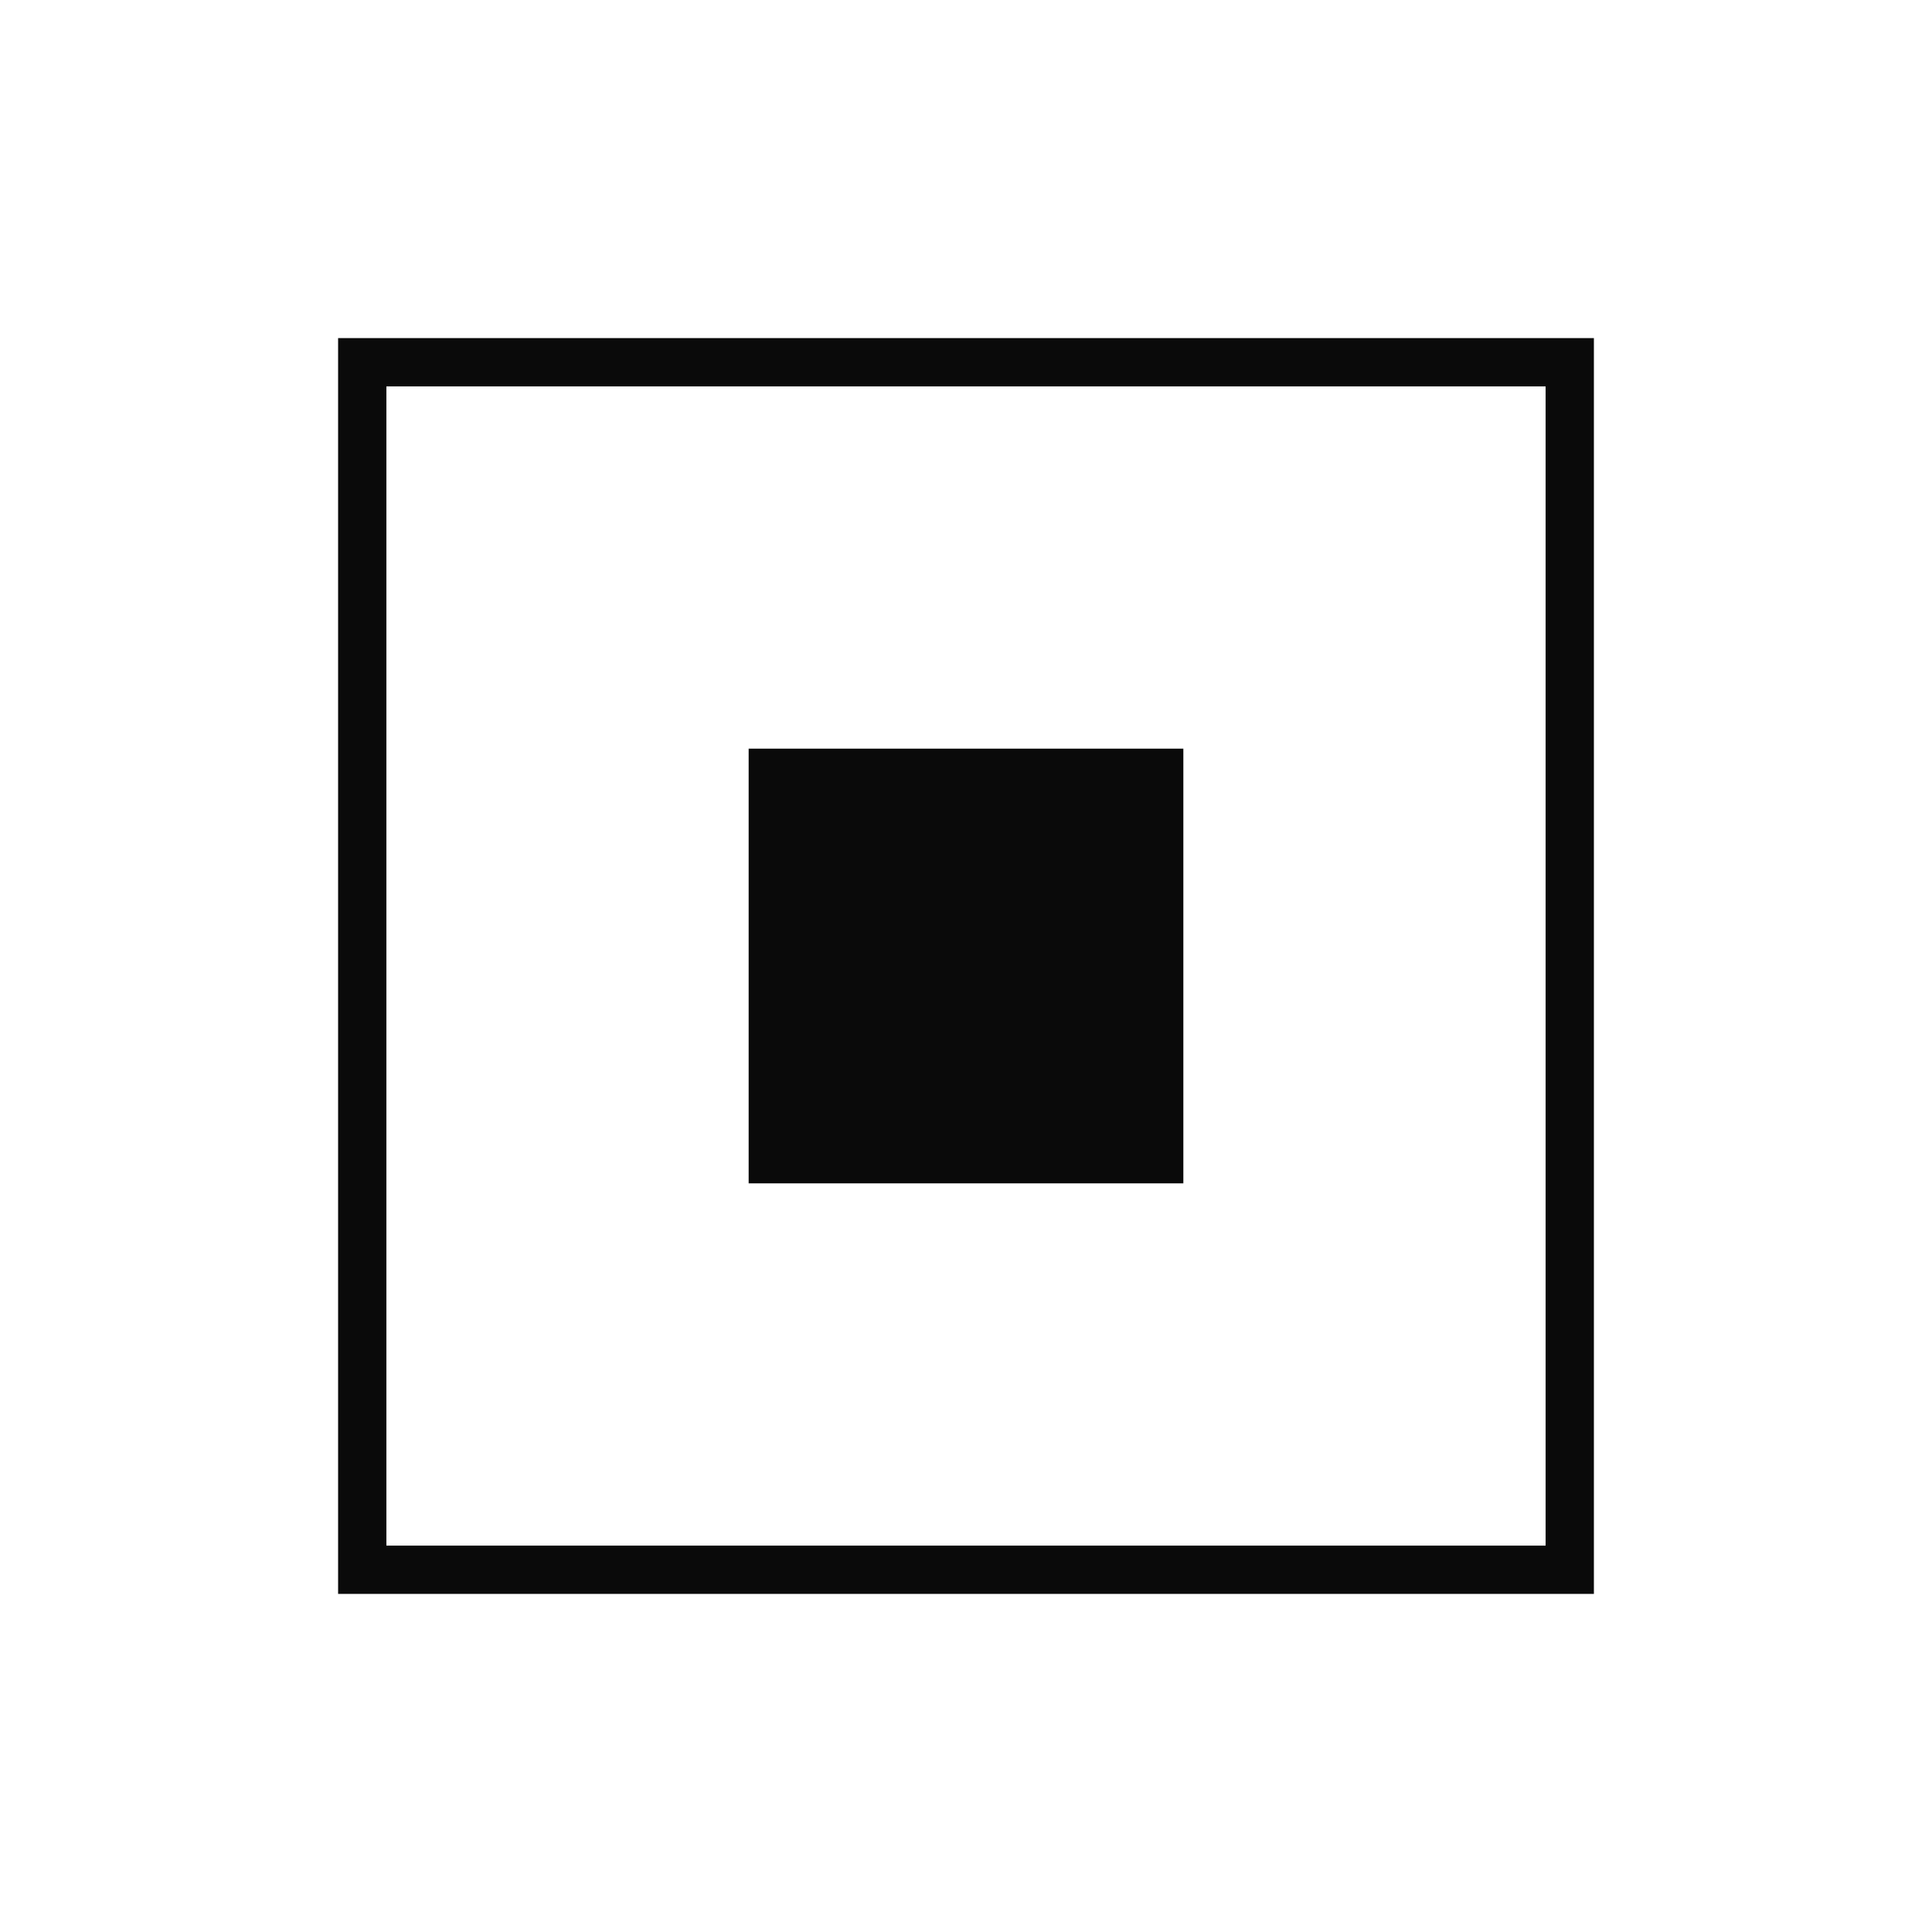
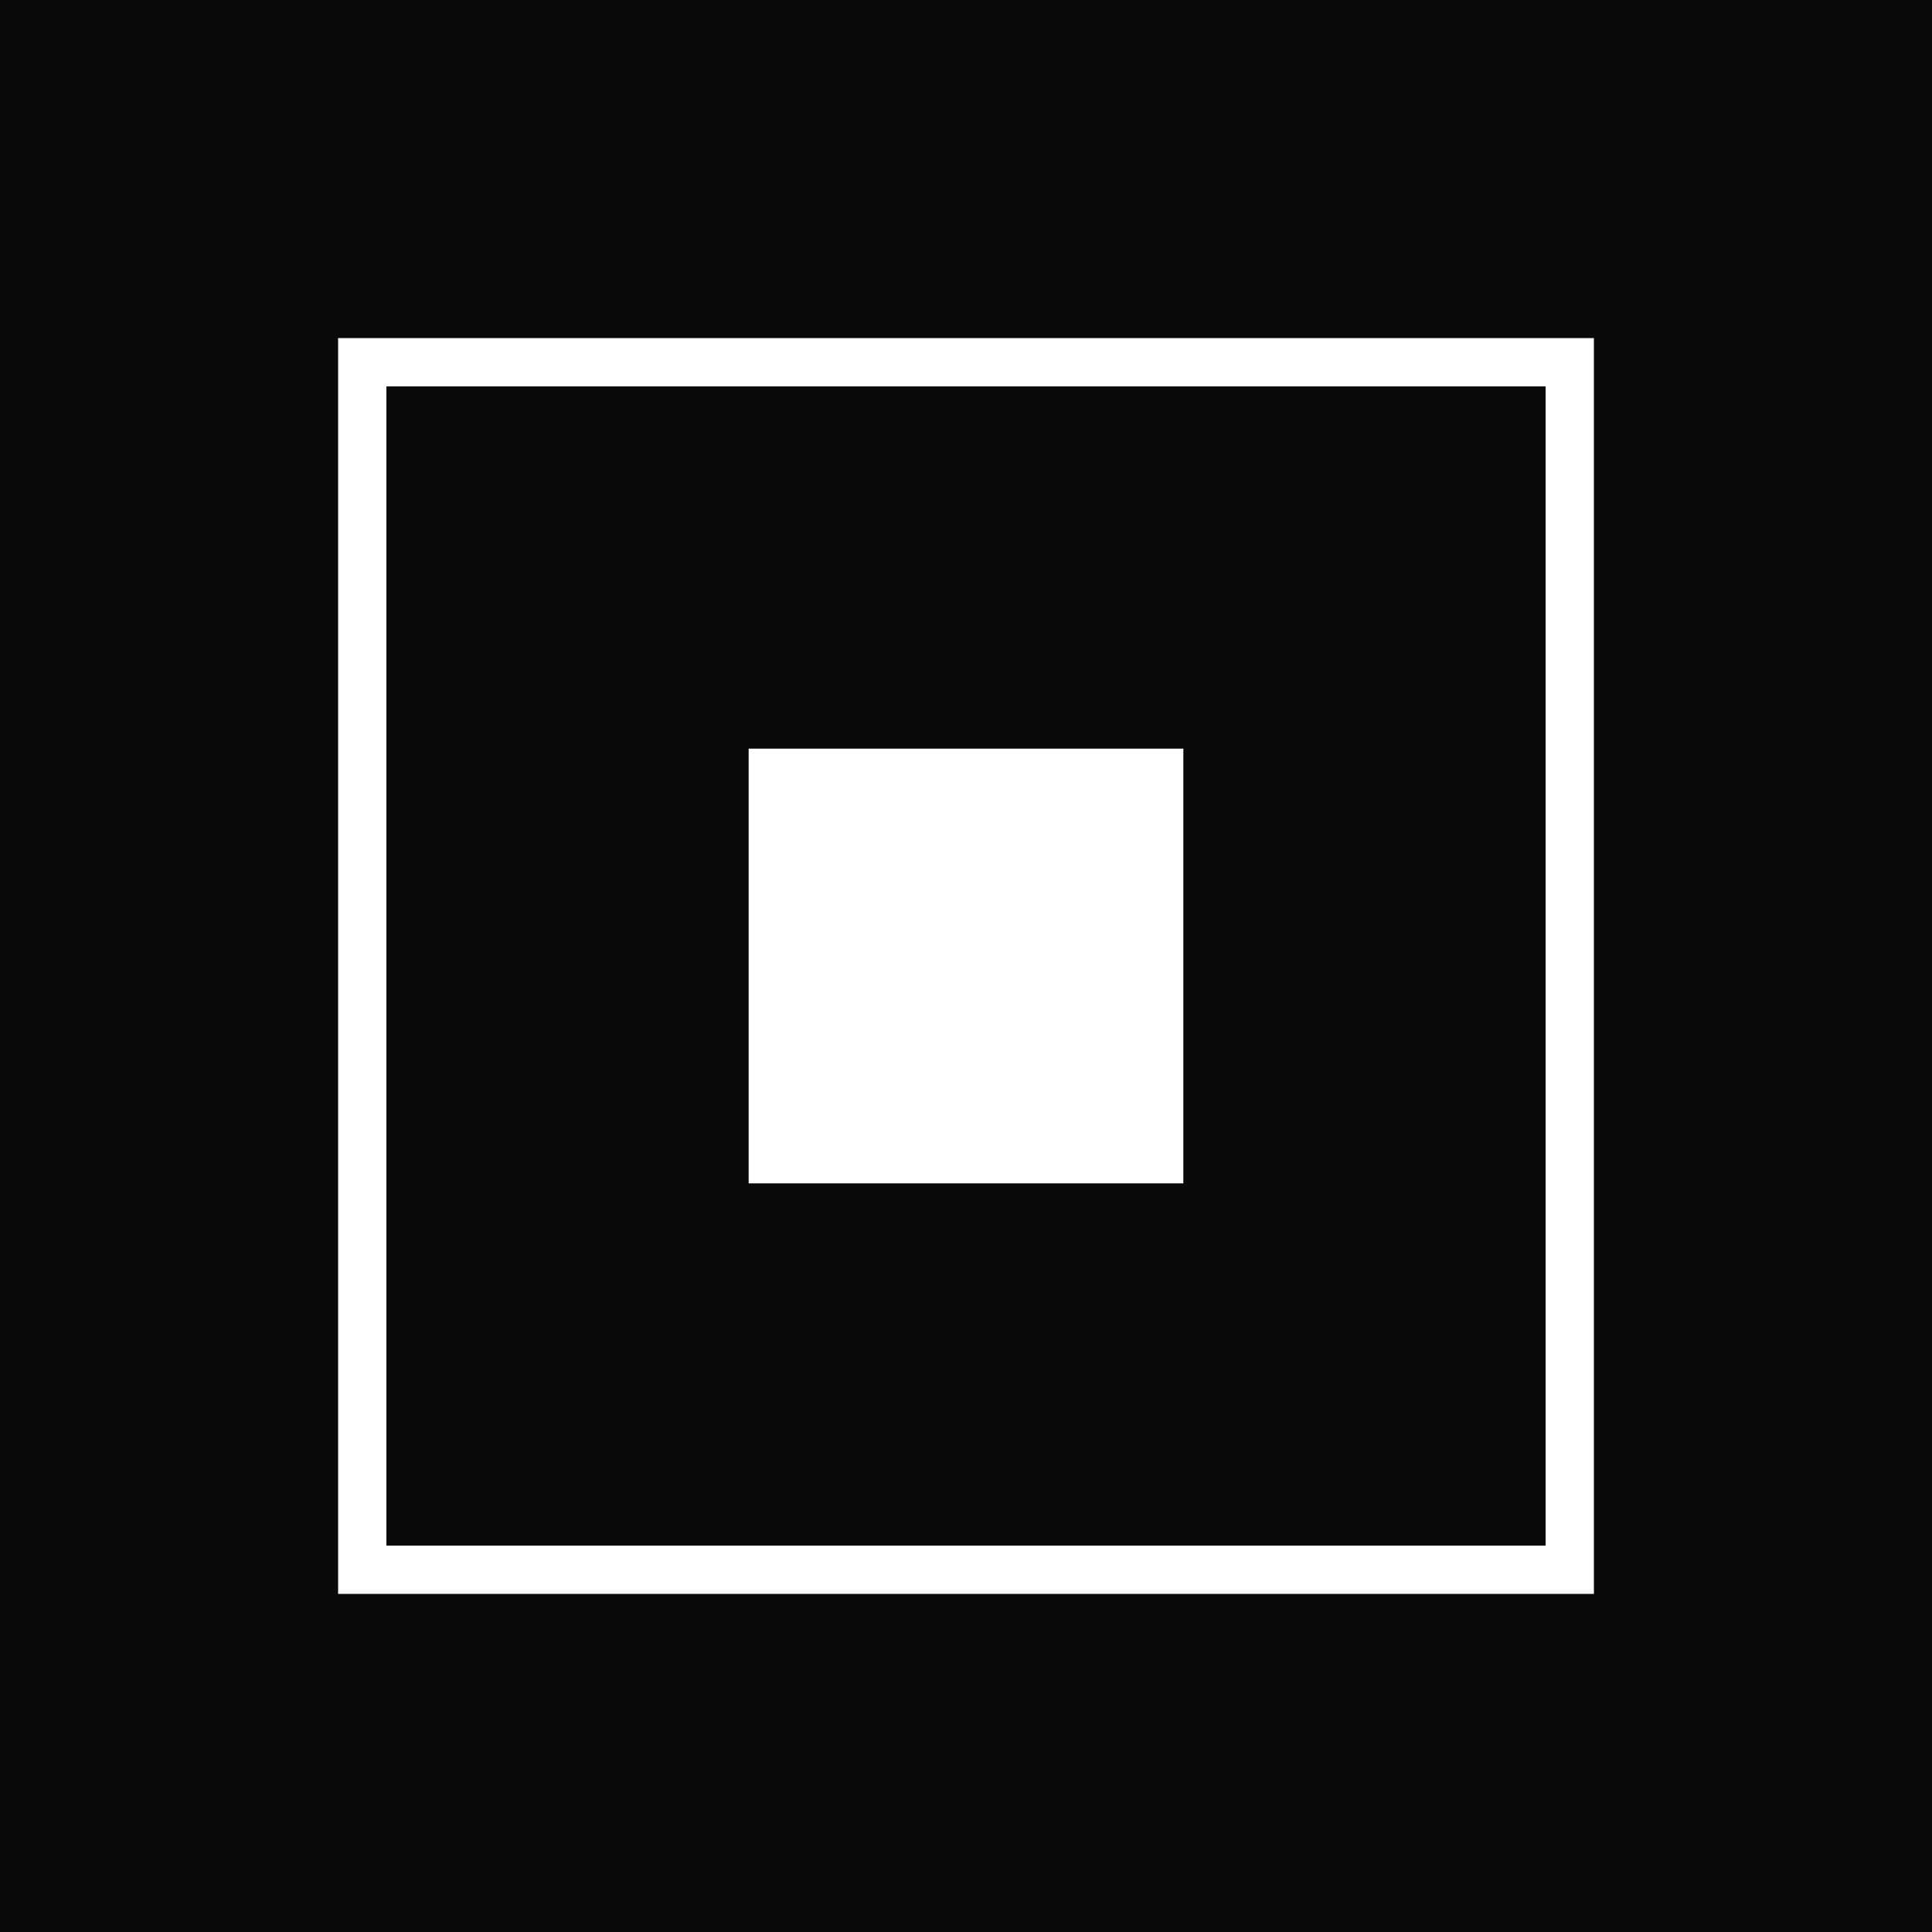
<svg xmlns="http://www.w3.org/2000/svg" viewBox="0 0 80 80">
-   <rect width="80" height="80" fill="#ffffff" />
-   <rect x="15" y="15" width="50" height="50" fill="none" stroke="#0a0a0a" stroke-width="2" />
-   <rect x="31" y="31" width="18" height="18" fill="#0a0a0a" />
+   <rect width="80" height="80" fill="#0a0a0a" />
+   <rect x="15" y="15" width="50" height="50" fill="none" stroke="#ffffff" stroke-width="2" />
+   <rect x="31" y="31" width="18" height="18" fill="#ffffff" />
</svg>
